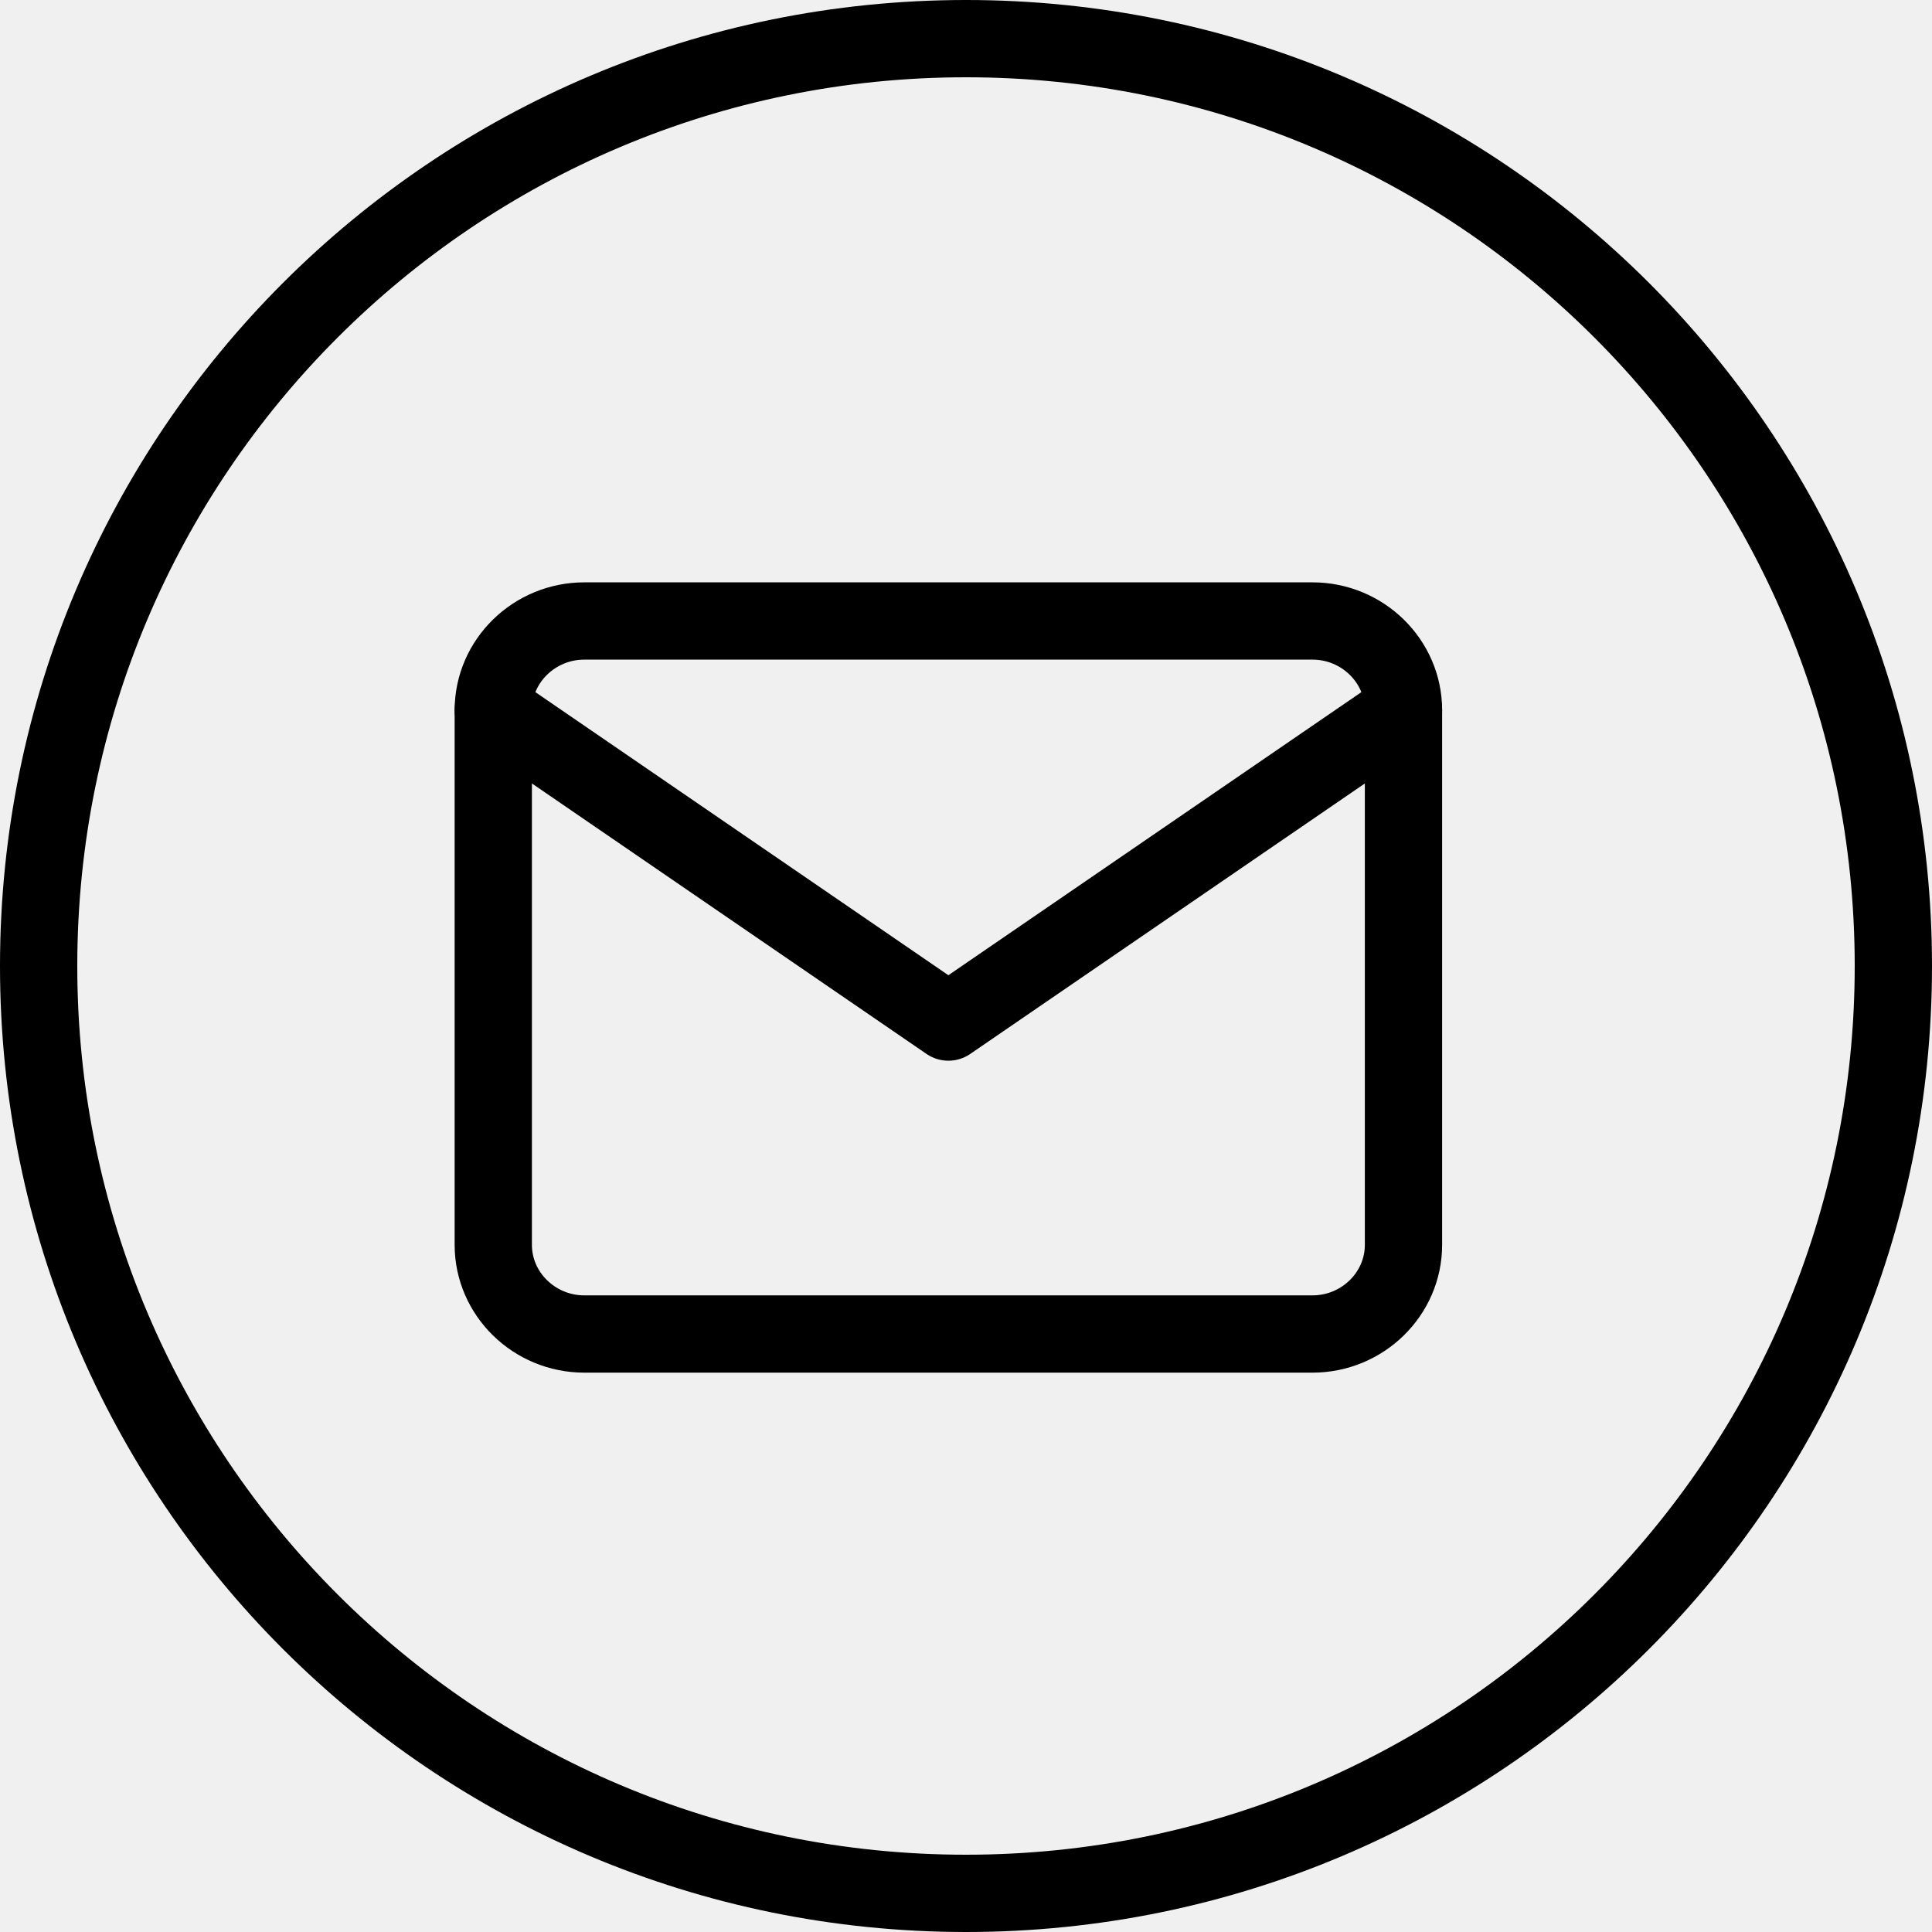
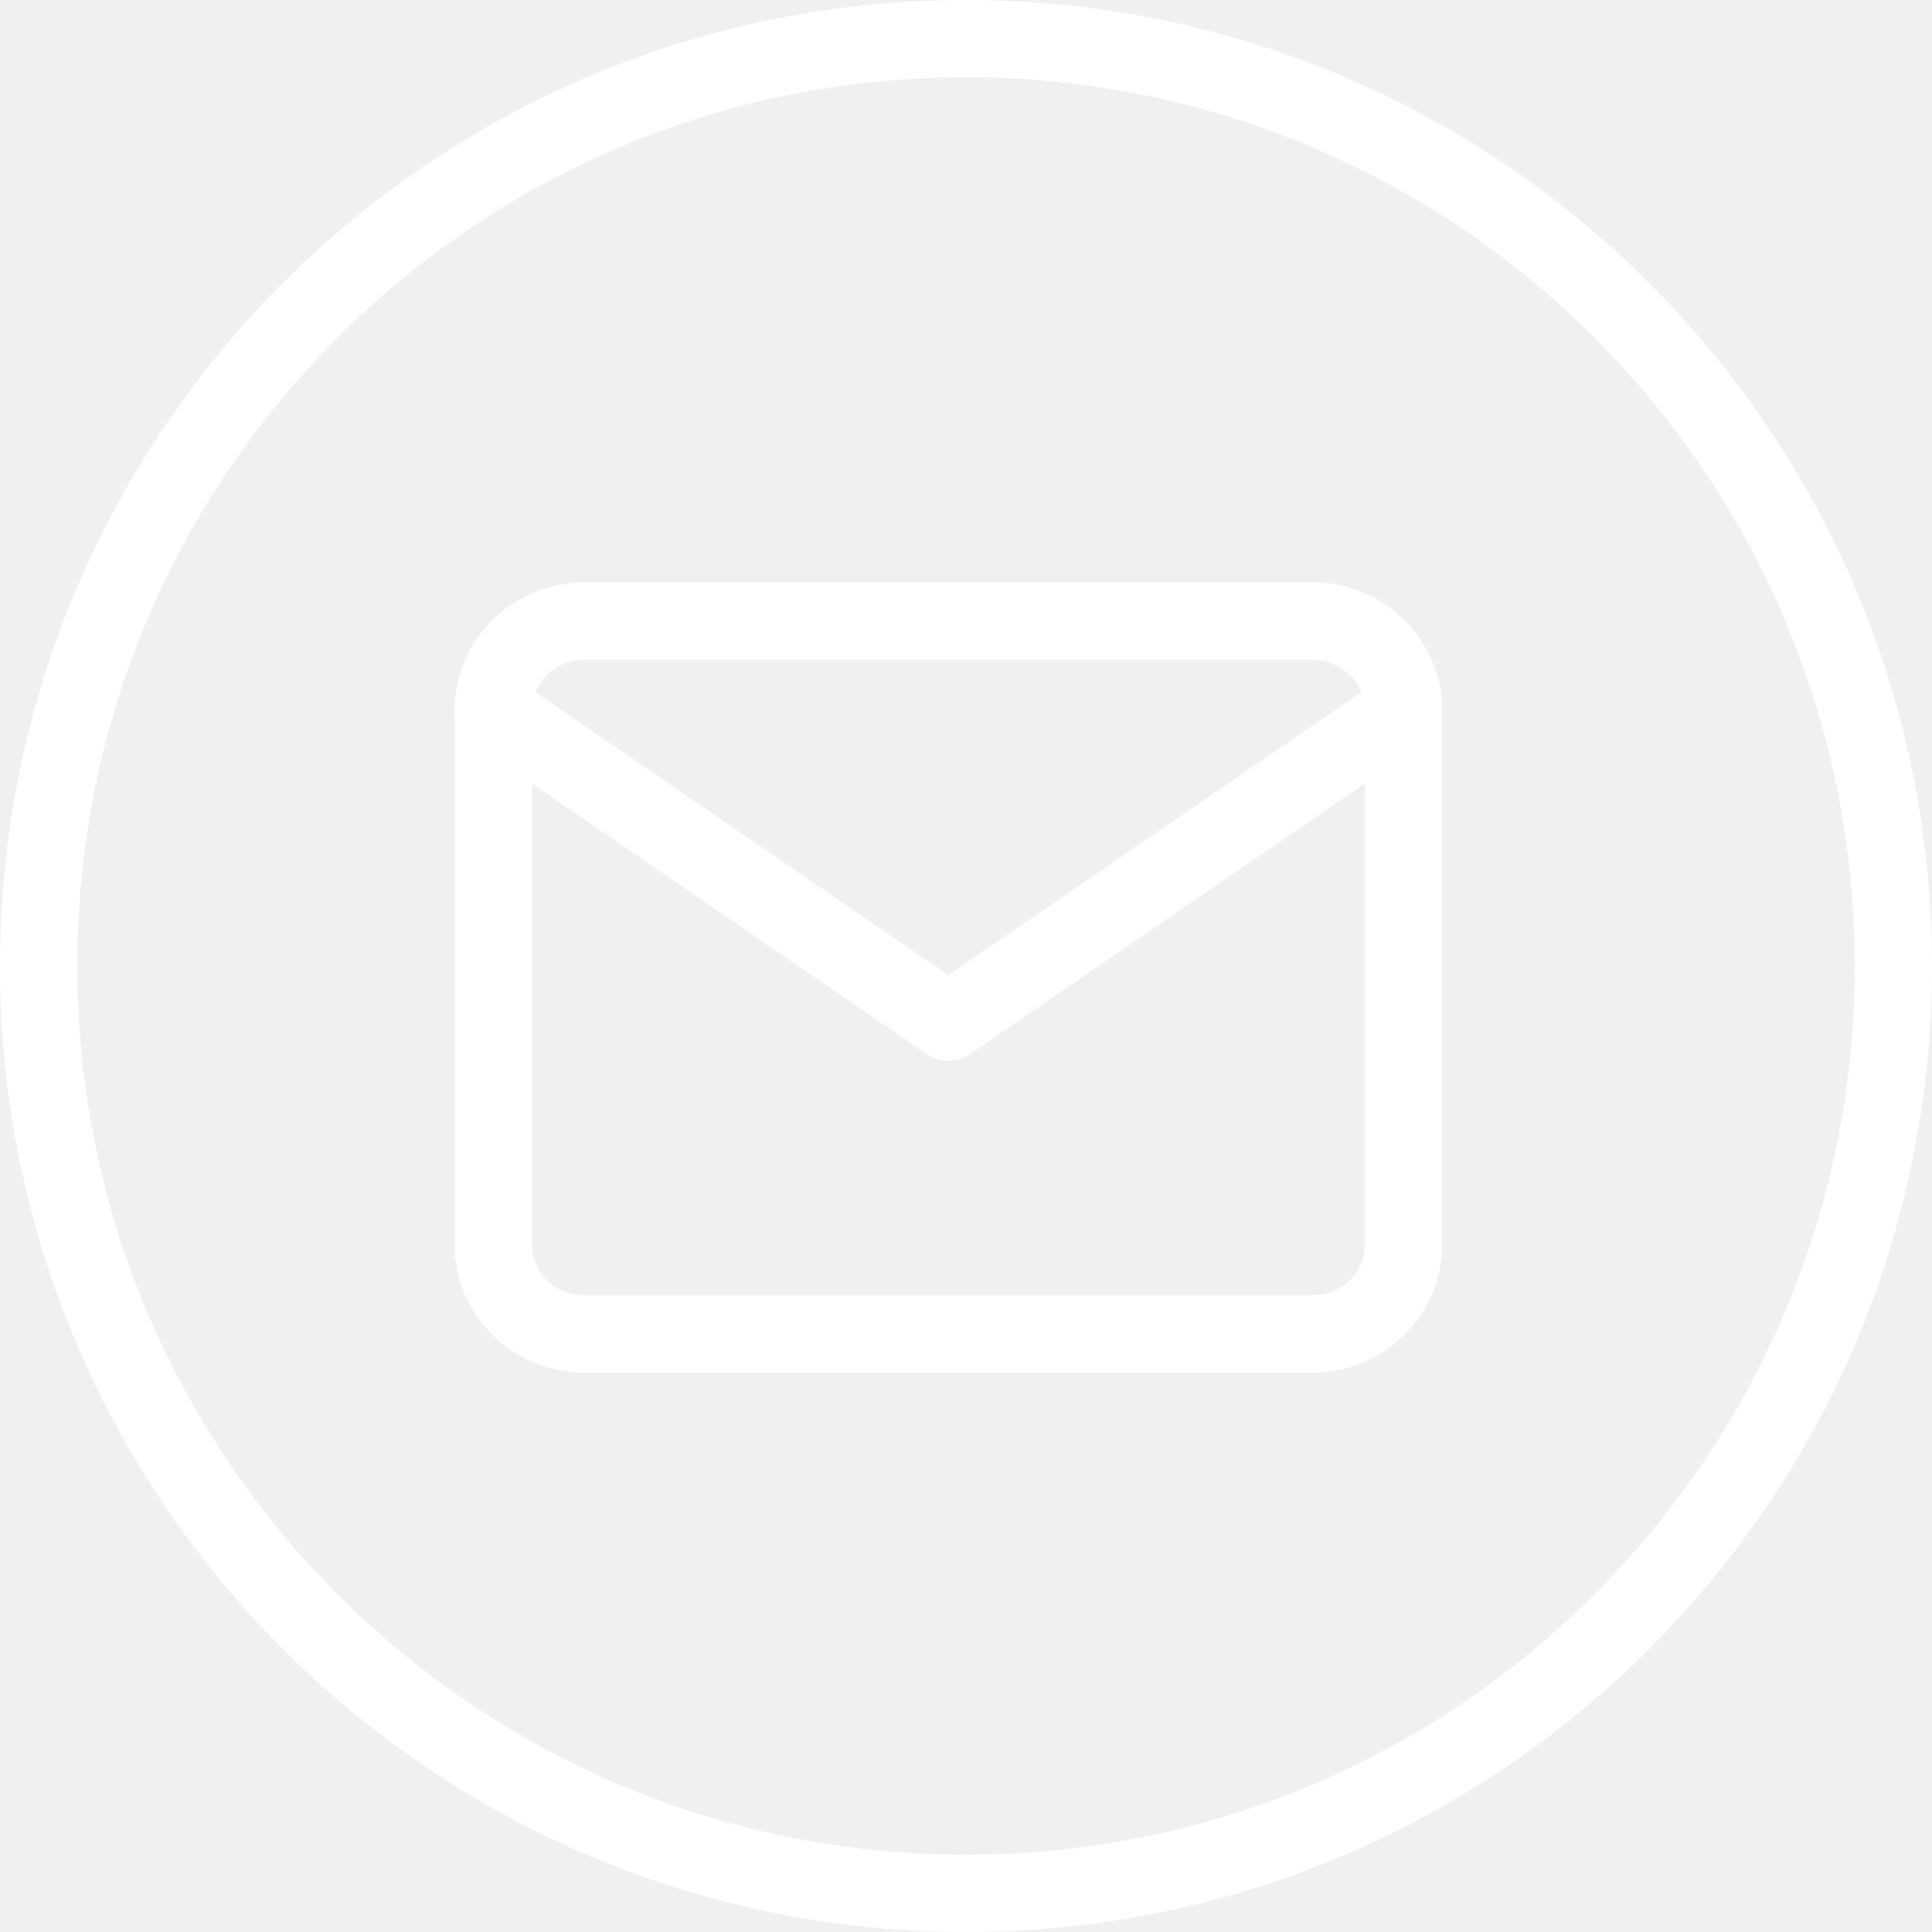
<svg xmlns="http://www.w3.org/2000/svg" width="50" height="50" viewBox="0 0 50 50" fill="none">
-   <circle cx="25" cy="25" r="24" stroke="black" stroke-width="2" />
-   <path d="M15.122 16.071H33.967C35.262 16.071 36.322 17.109 36.322 18.378V32.217C36.322 33.486 35.262 34.524 33.967 34.524H15.122C13.826 34.524 12.766 33.486 12.766 32.217V18.378C12.766 17.109 13.826 16.071 15.122 16.071Z" stroke="black" stroke-width="2" stroke-linecap="round" stroke-linejoin="round" />
-   <path d="M36.322 18.378L24.544 26.451L12.766 18.378" stroke="black" stroke-width="2" stroke-linecap="round" stroke-linejoin="round" />
+   <circle cx="25" cy="25" r="24" stroke="white" stroke-width="2" />
+   <path d="M15.122 16.071H33.967C35.262 16.071 36.322 17.109 36.322 18.378V32.217C36.322 33.486 35.262 34.524 33.967 34.524H15.122C13.826 34.524 12.766 33.486 12.766 32.217V18.378C12.766 17.109 13.826 16.071 15.122 16.071Z" stroke="white" stroke-width="2" stroke-linecap="round" stroke-linejoin="round" />
+   <path d="M36.322 18.378L24.544 26.451L12.766 18.378" stroke="white" stroke-width="2" stroke-linecap="round" stroke-linejoin="round" />
</svg>
